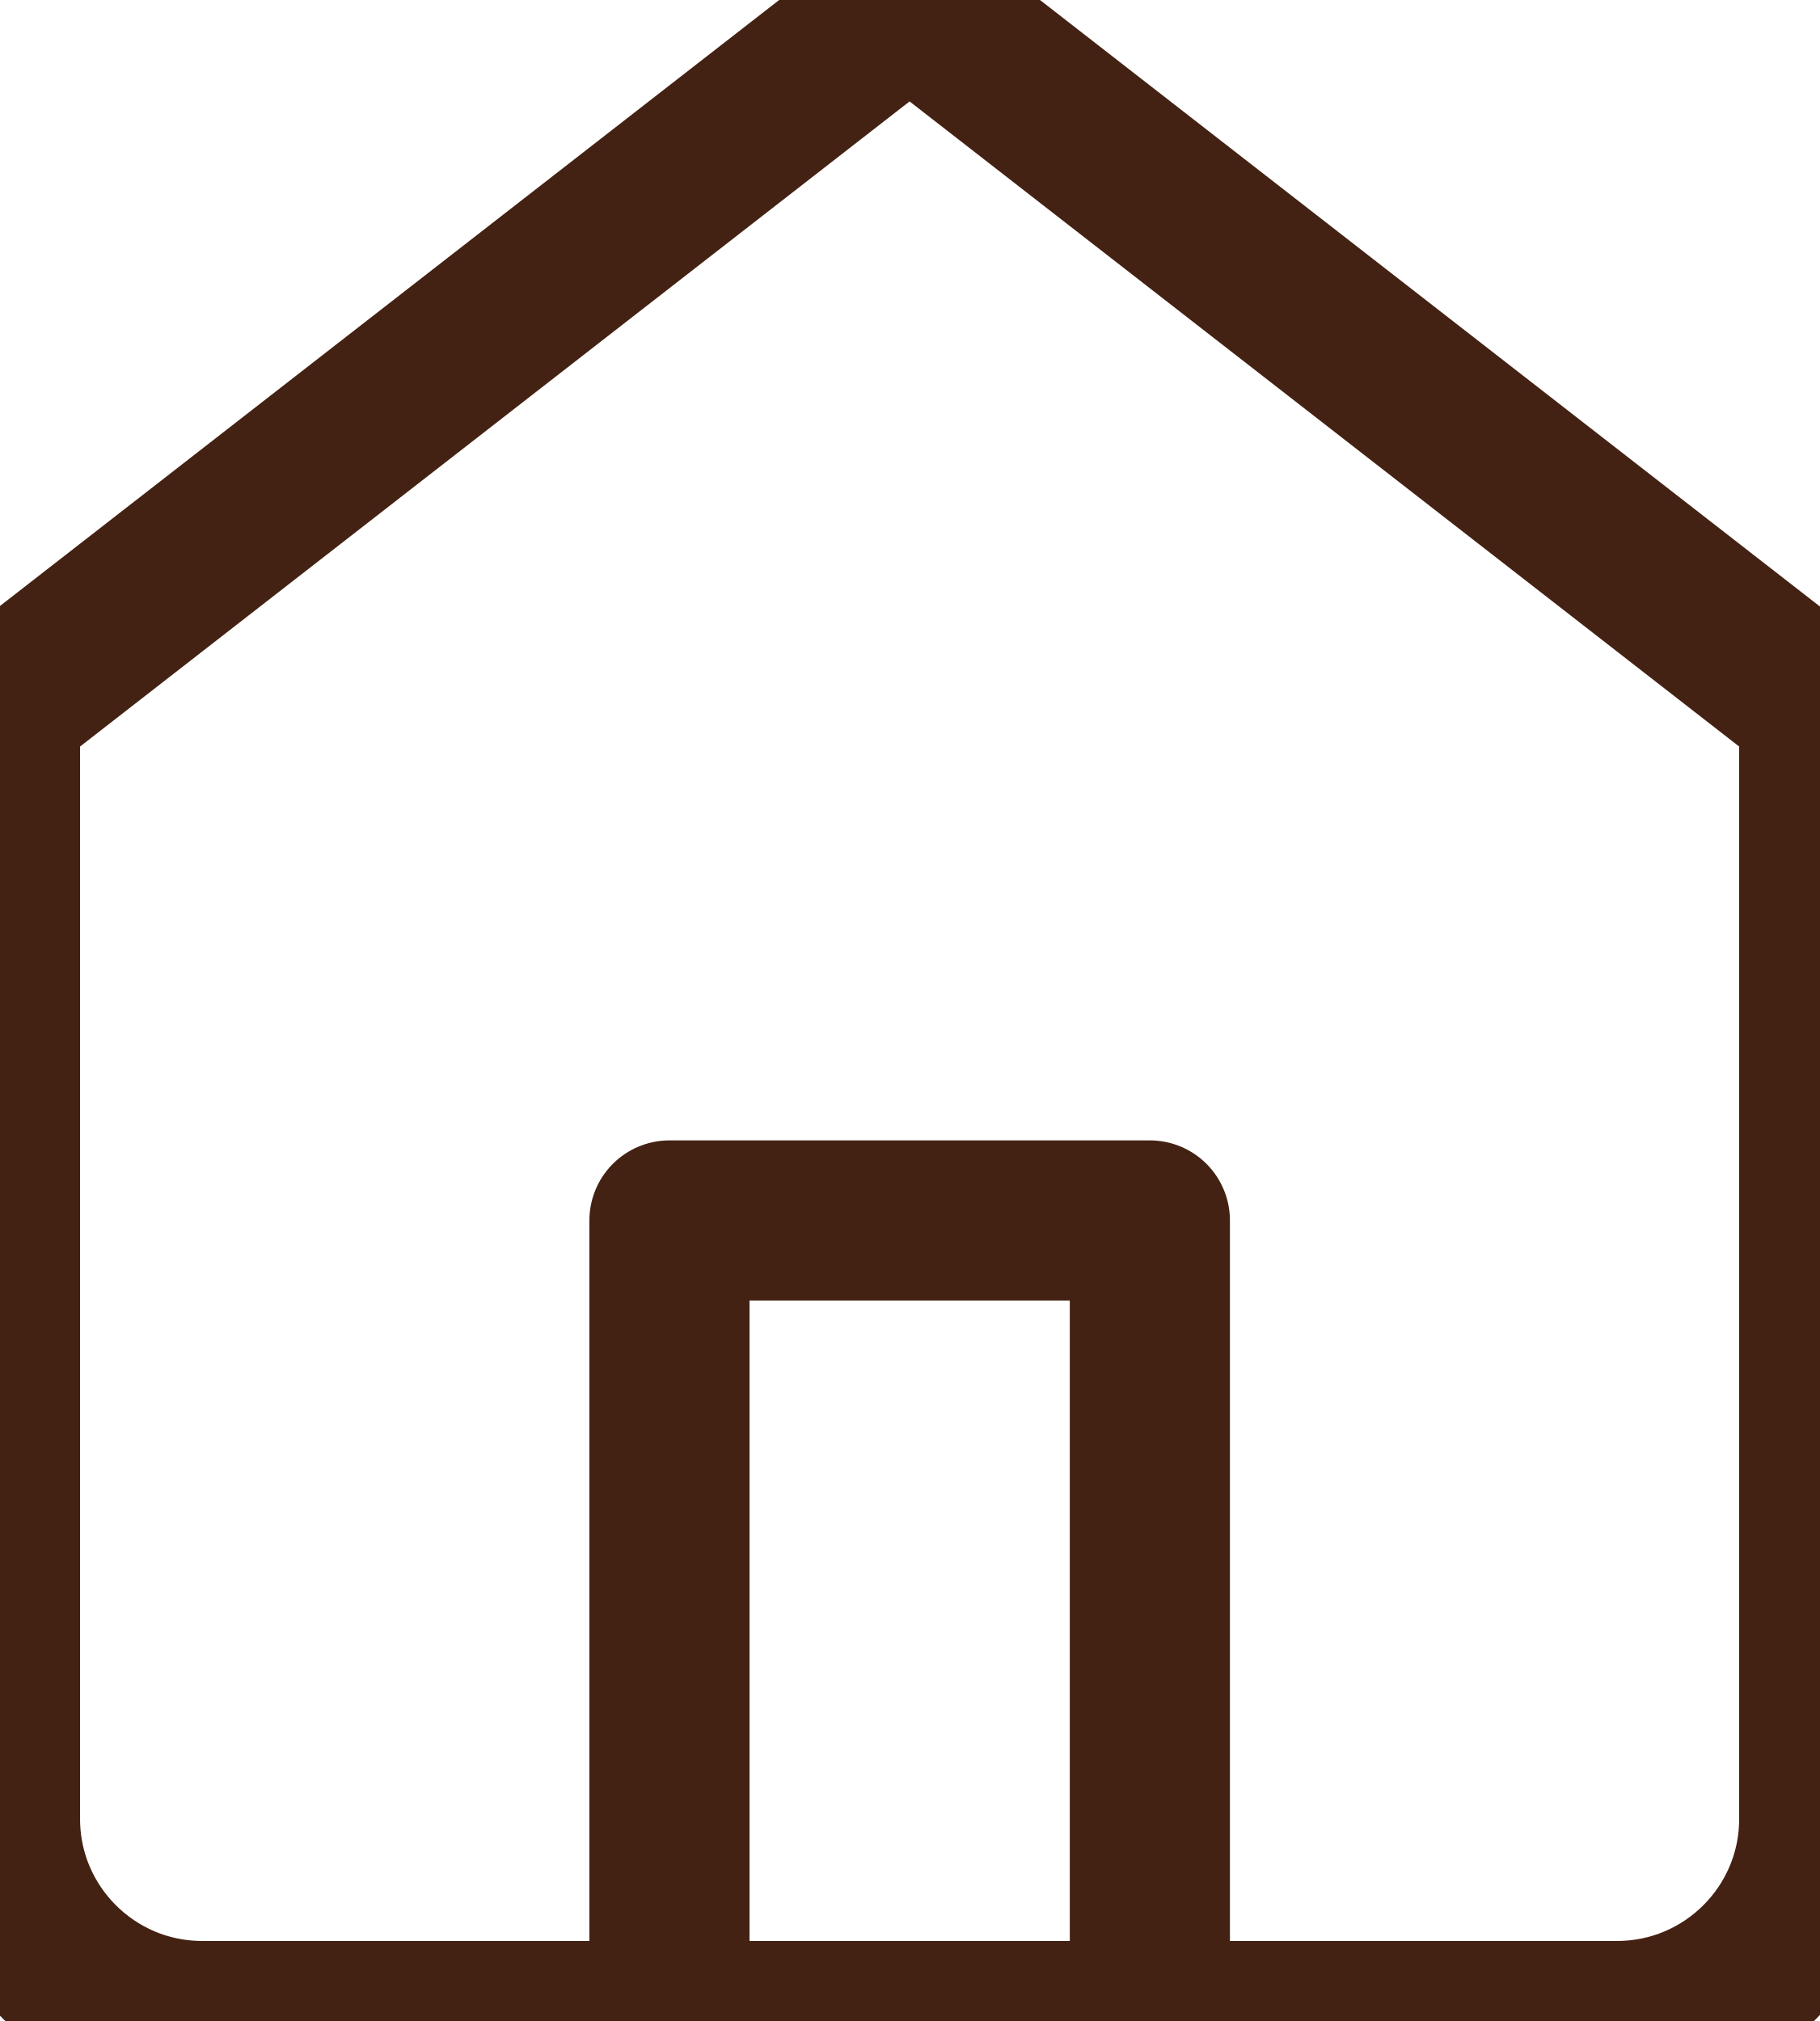
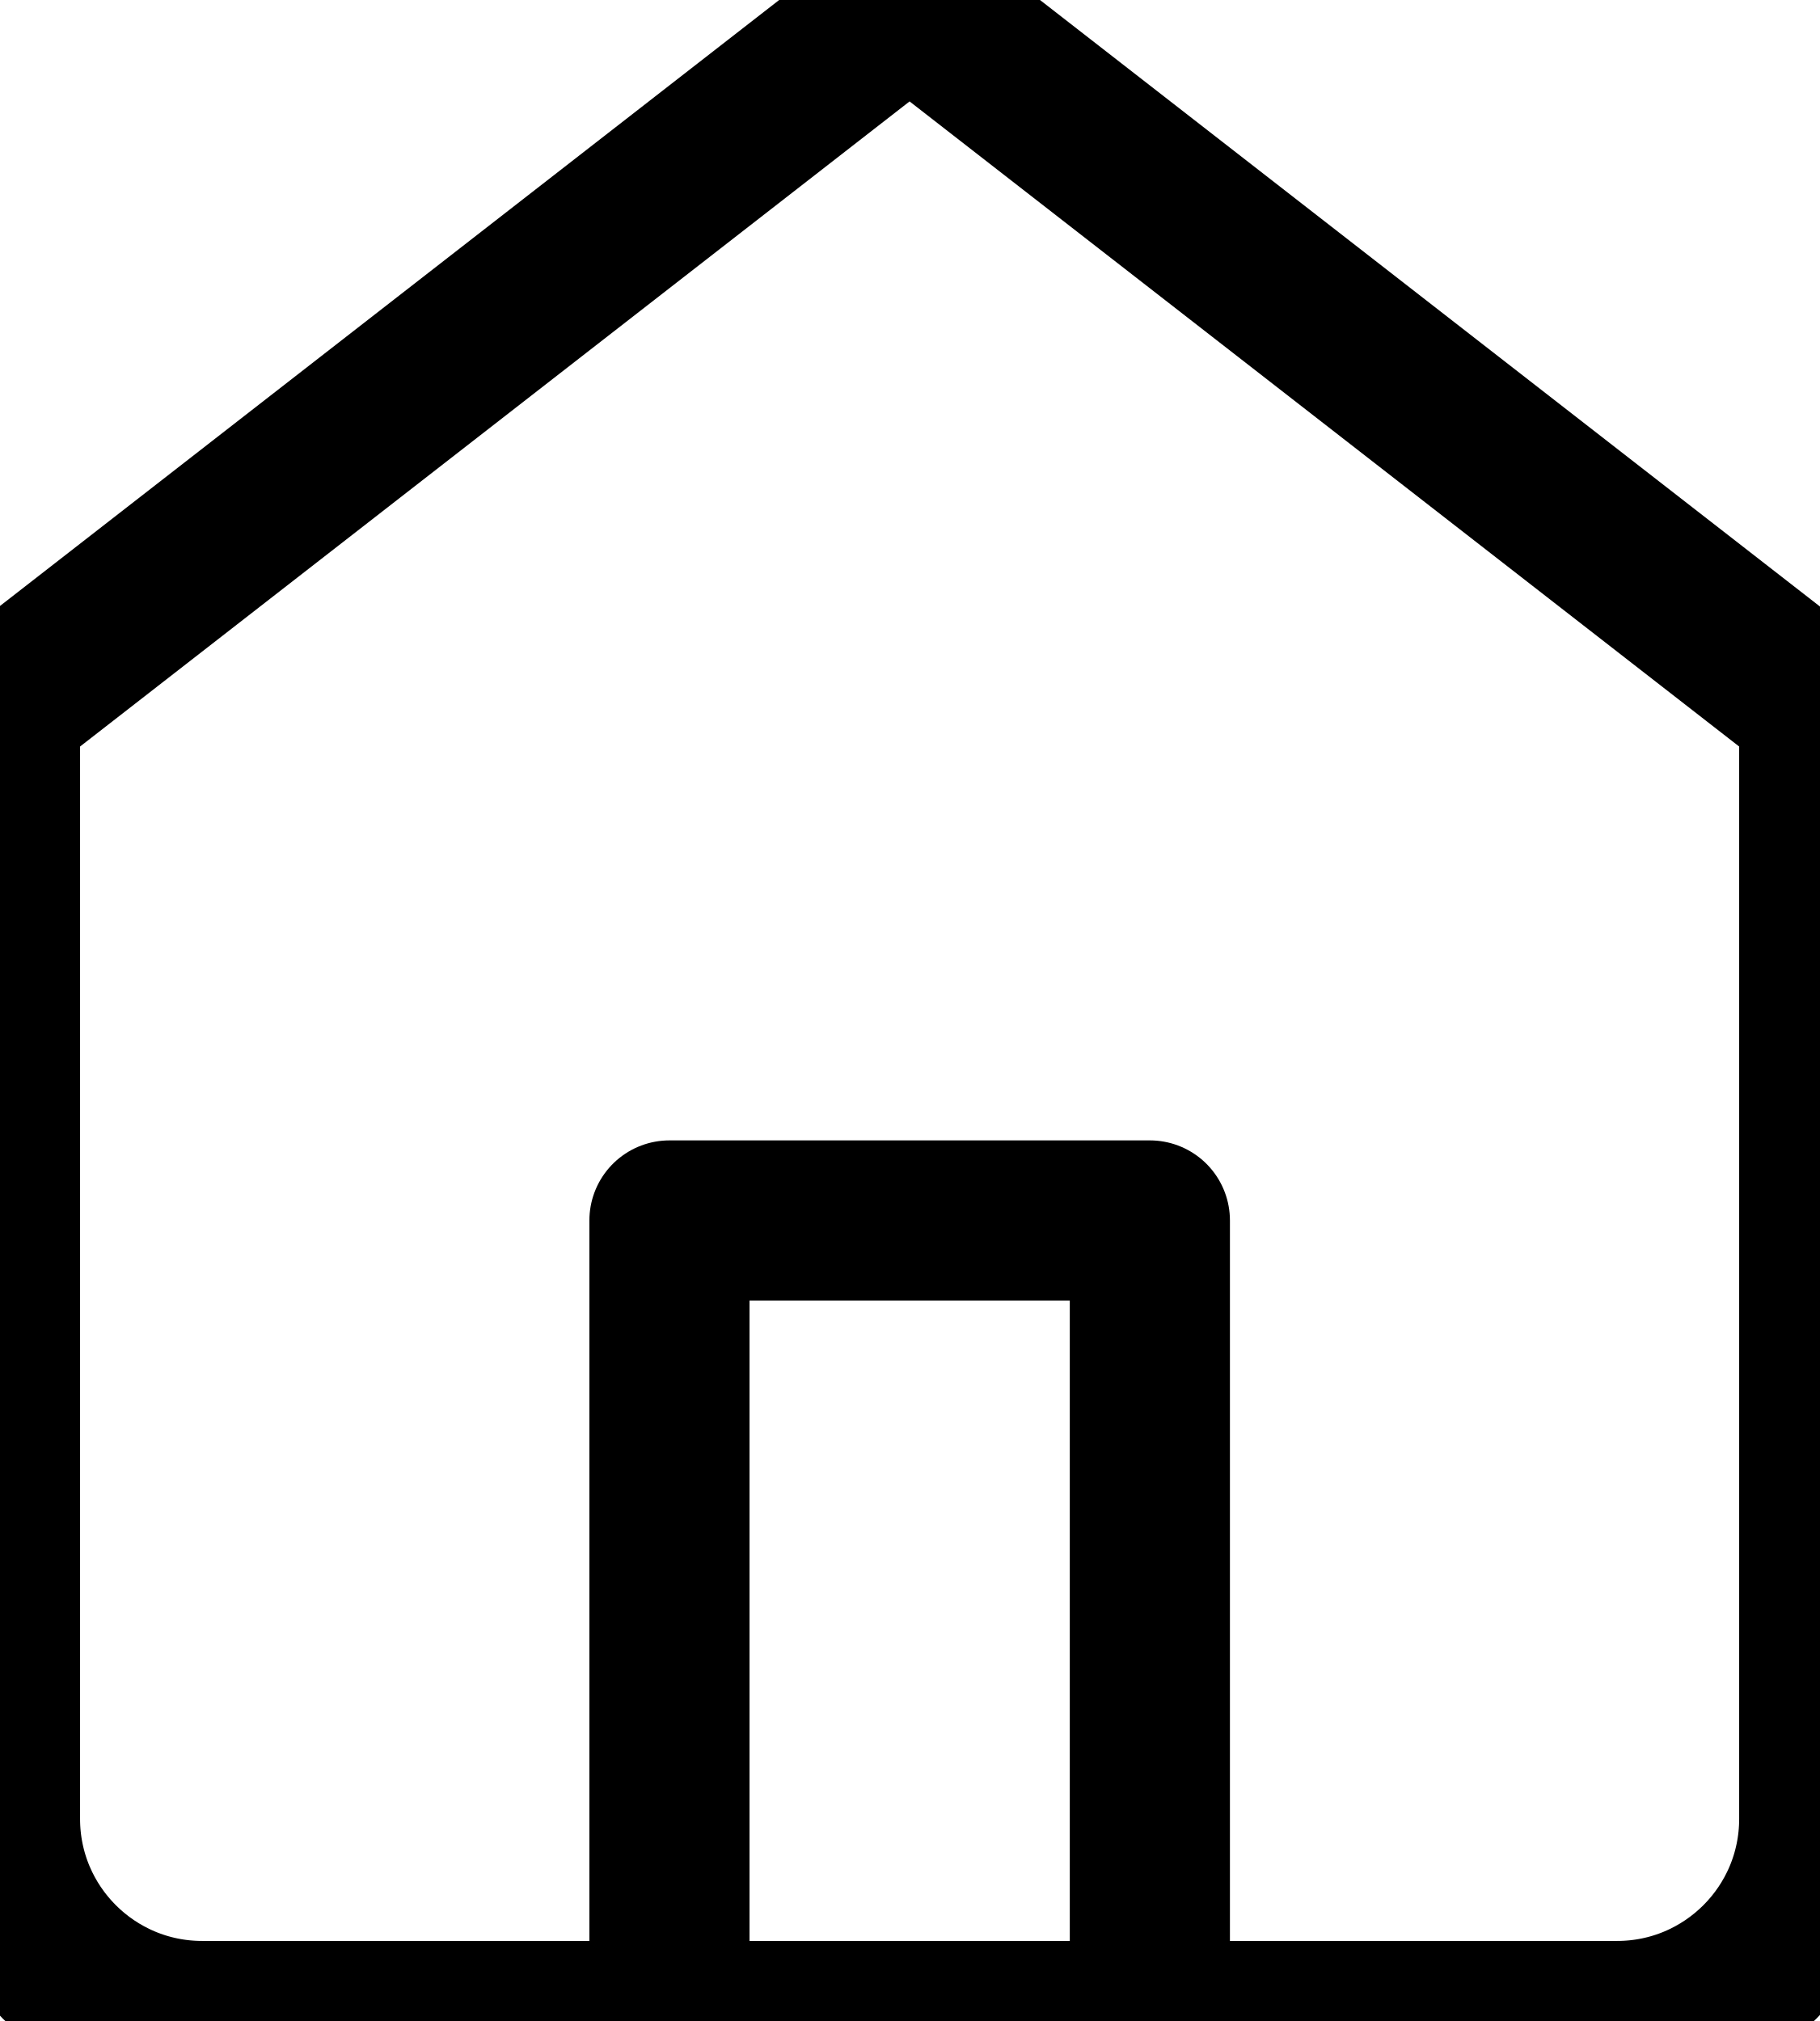
<svg xmlns="http://www.w3.org/2000/svg" width="22.721" height="25.245" viewBox="319.615 824.628 22.721 25.245">
  <g data-name="Icon">
-     <path d="m319.615 833.464 11.36-8.836 11.361 8.836v13.885a2.525 2.525 0 0 1-2.525 2.524H322.14a2.525 2.525 0 0 1-2.525-2.524v-13.885Z" stroke-linejoin="round" stroke-linecap="round" stroke-width="2" stroke="#442213" fill="transparent" data-name="Path" />
-     <path d="M327.976 849.873v-10h6v10" stroke-linejoin="round" stroke-linecap="round" stroke-width="2" stroke="#442213" fill="transparent" data-name="Path" />
+     <path d="m319.615 833.464 11.36-8.836 11.361 8.836v13.885a2.525 2.525 0 0 1-2.525 2.524H322.14a2.525 2.525 0 0 1-2.525-2.524v-13.885Z" stroke-linejoin="round" stroke-linecap="round" stroke-width="2" stroke="currentColor" fill="transparent" data-name="Path" />
+     <path d="M327.976 849.873v-10h6v10" stroke-linejoin="round" stroke-linecap="round" stroke-width="2" stroke="currentColor" fill="transparent" data-name="Path" />
  </g>
</svg>
